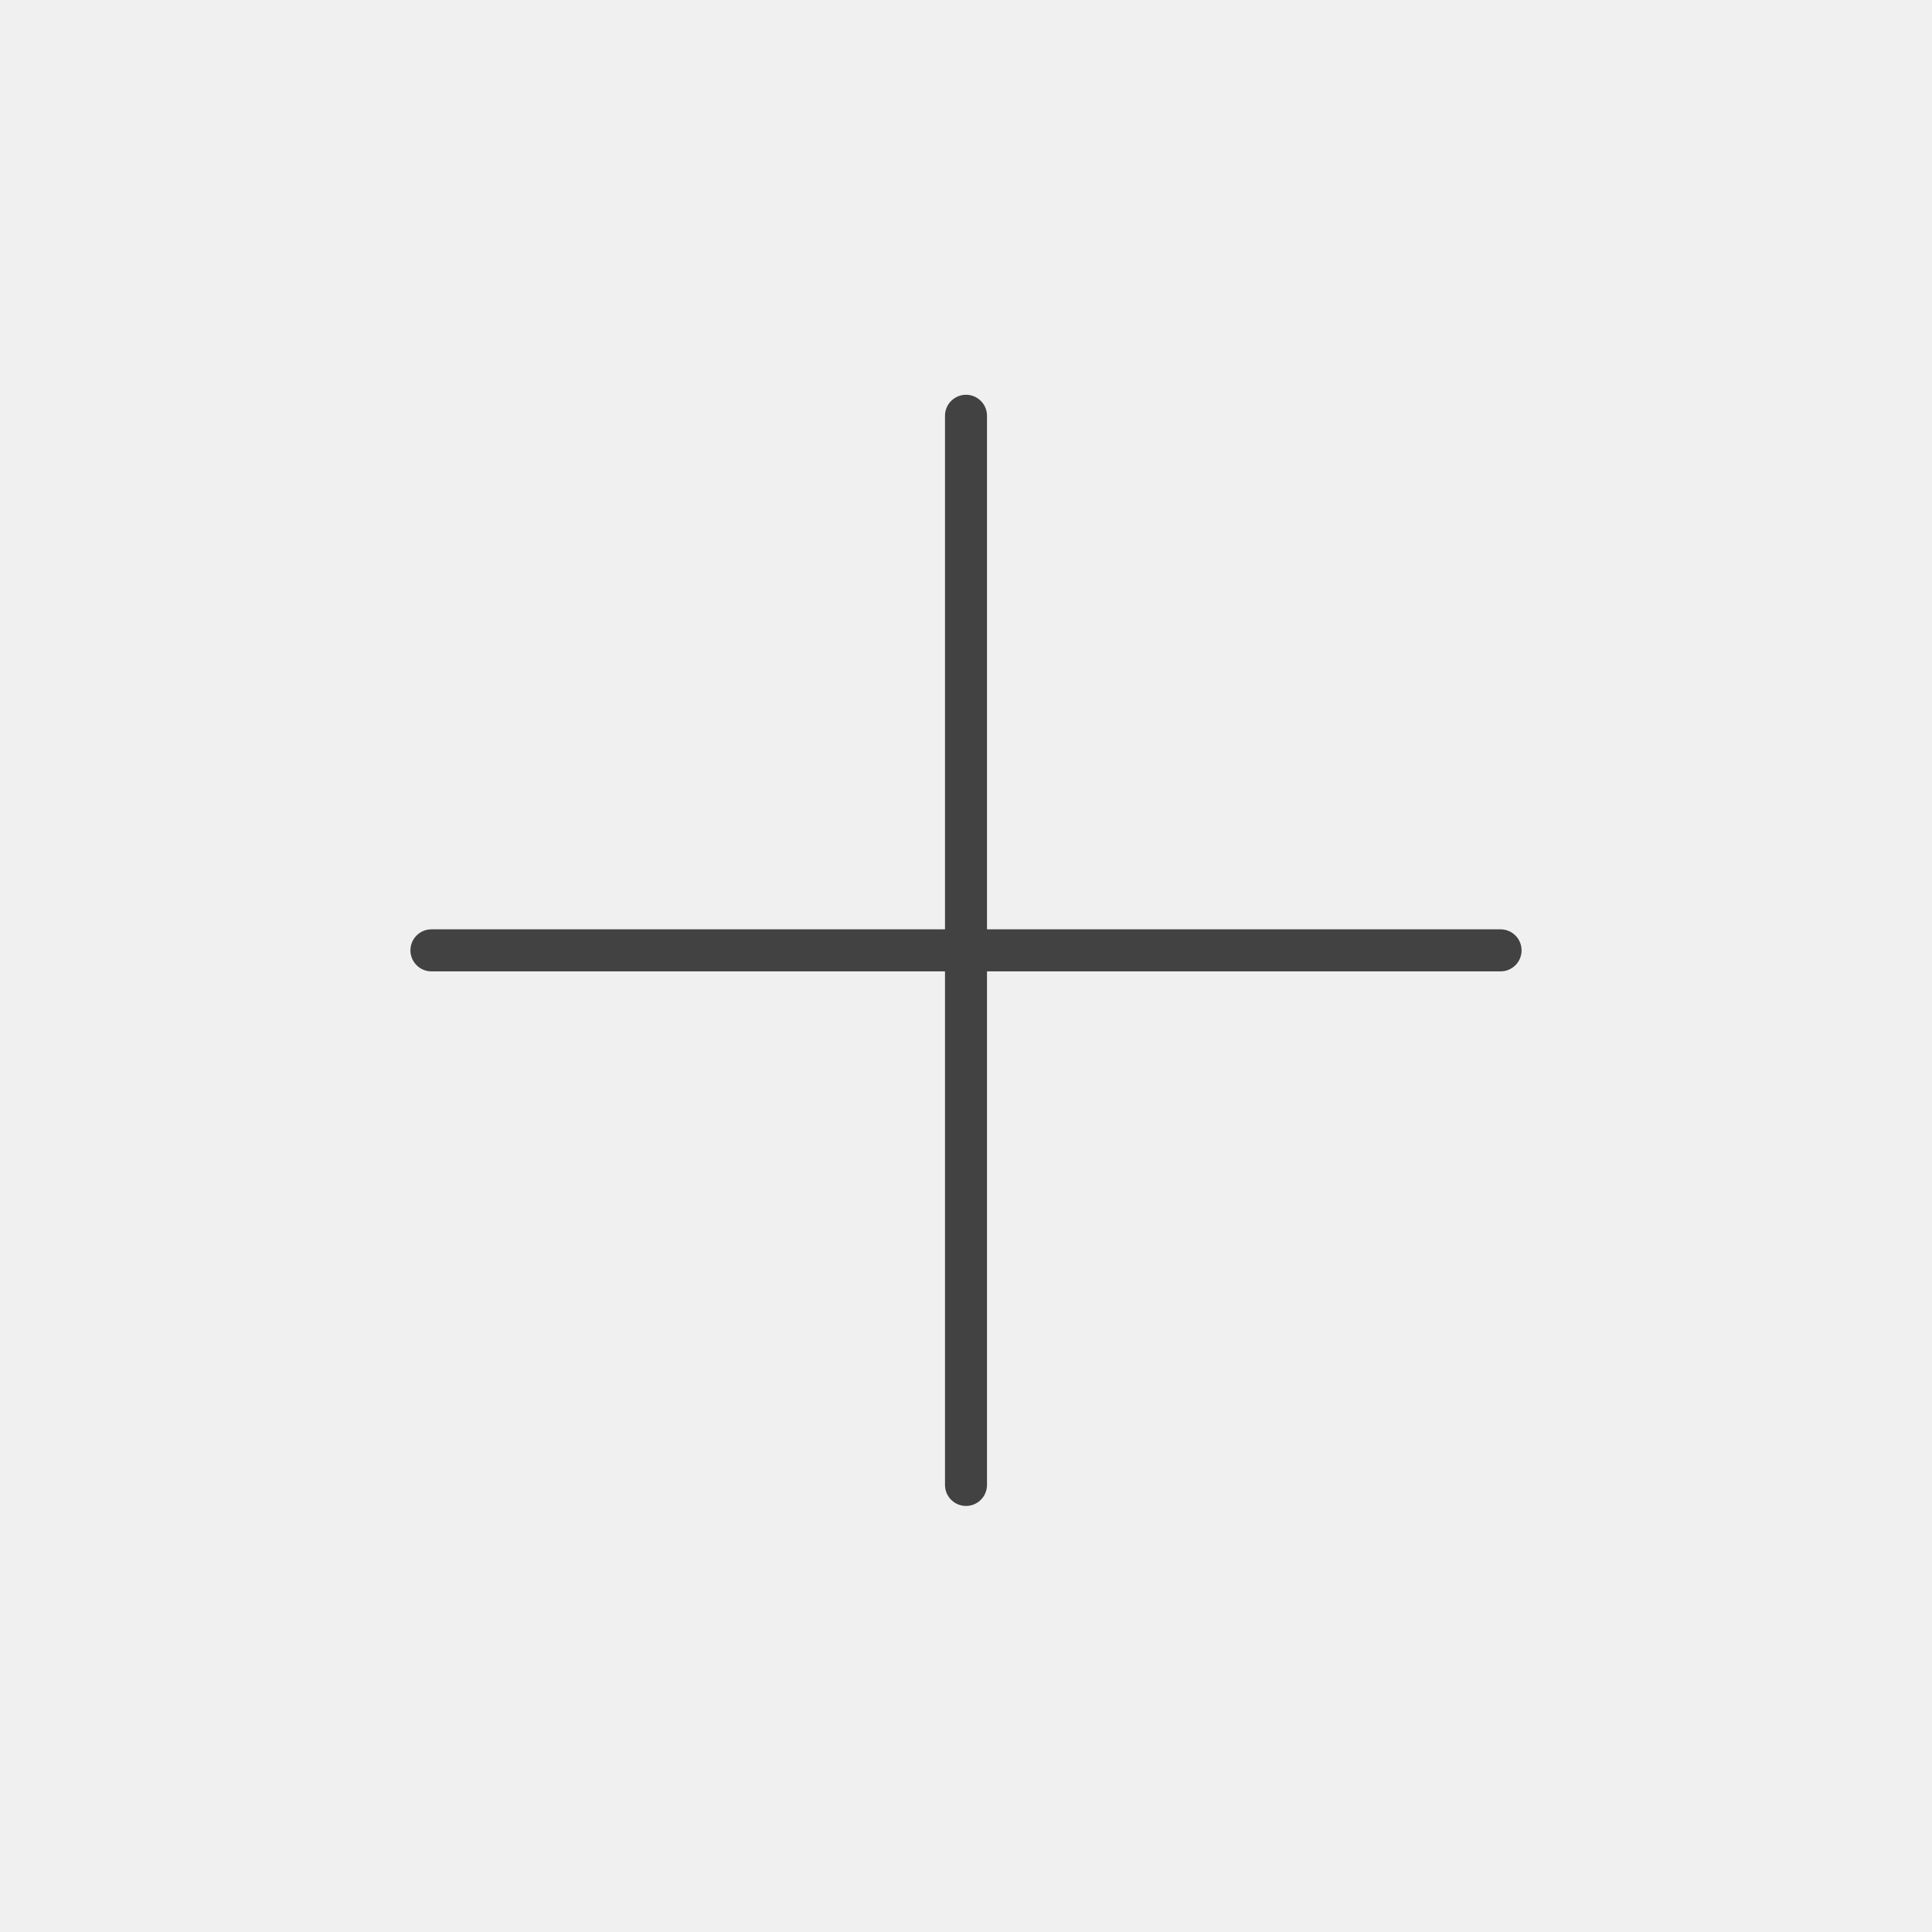
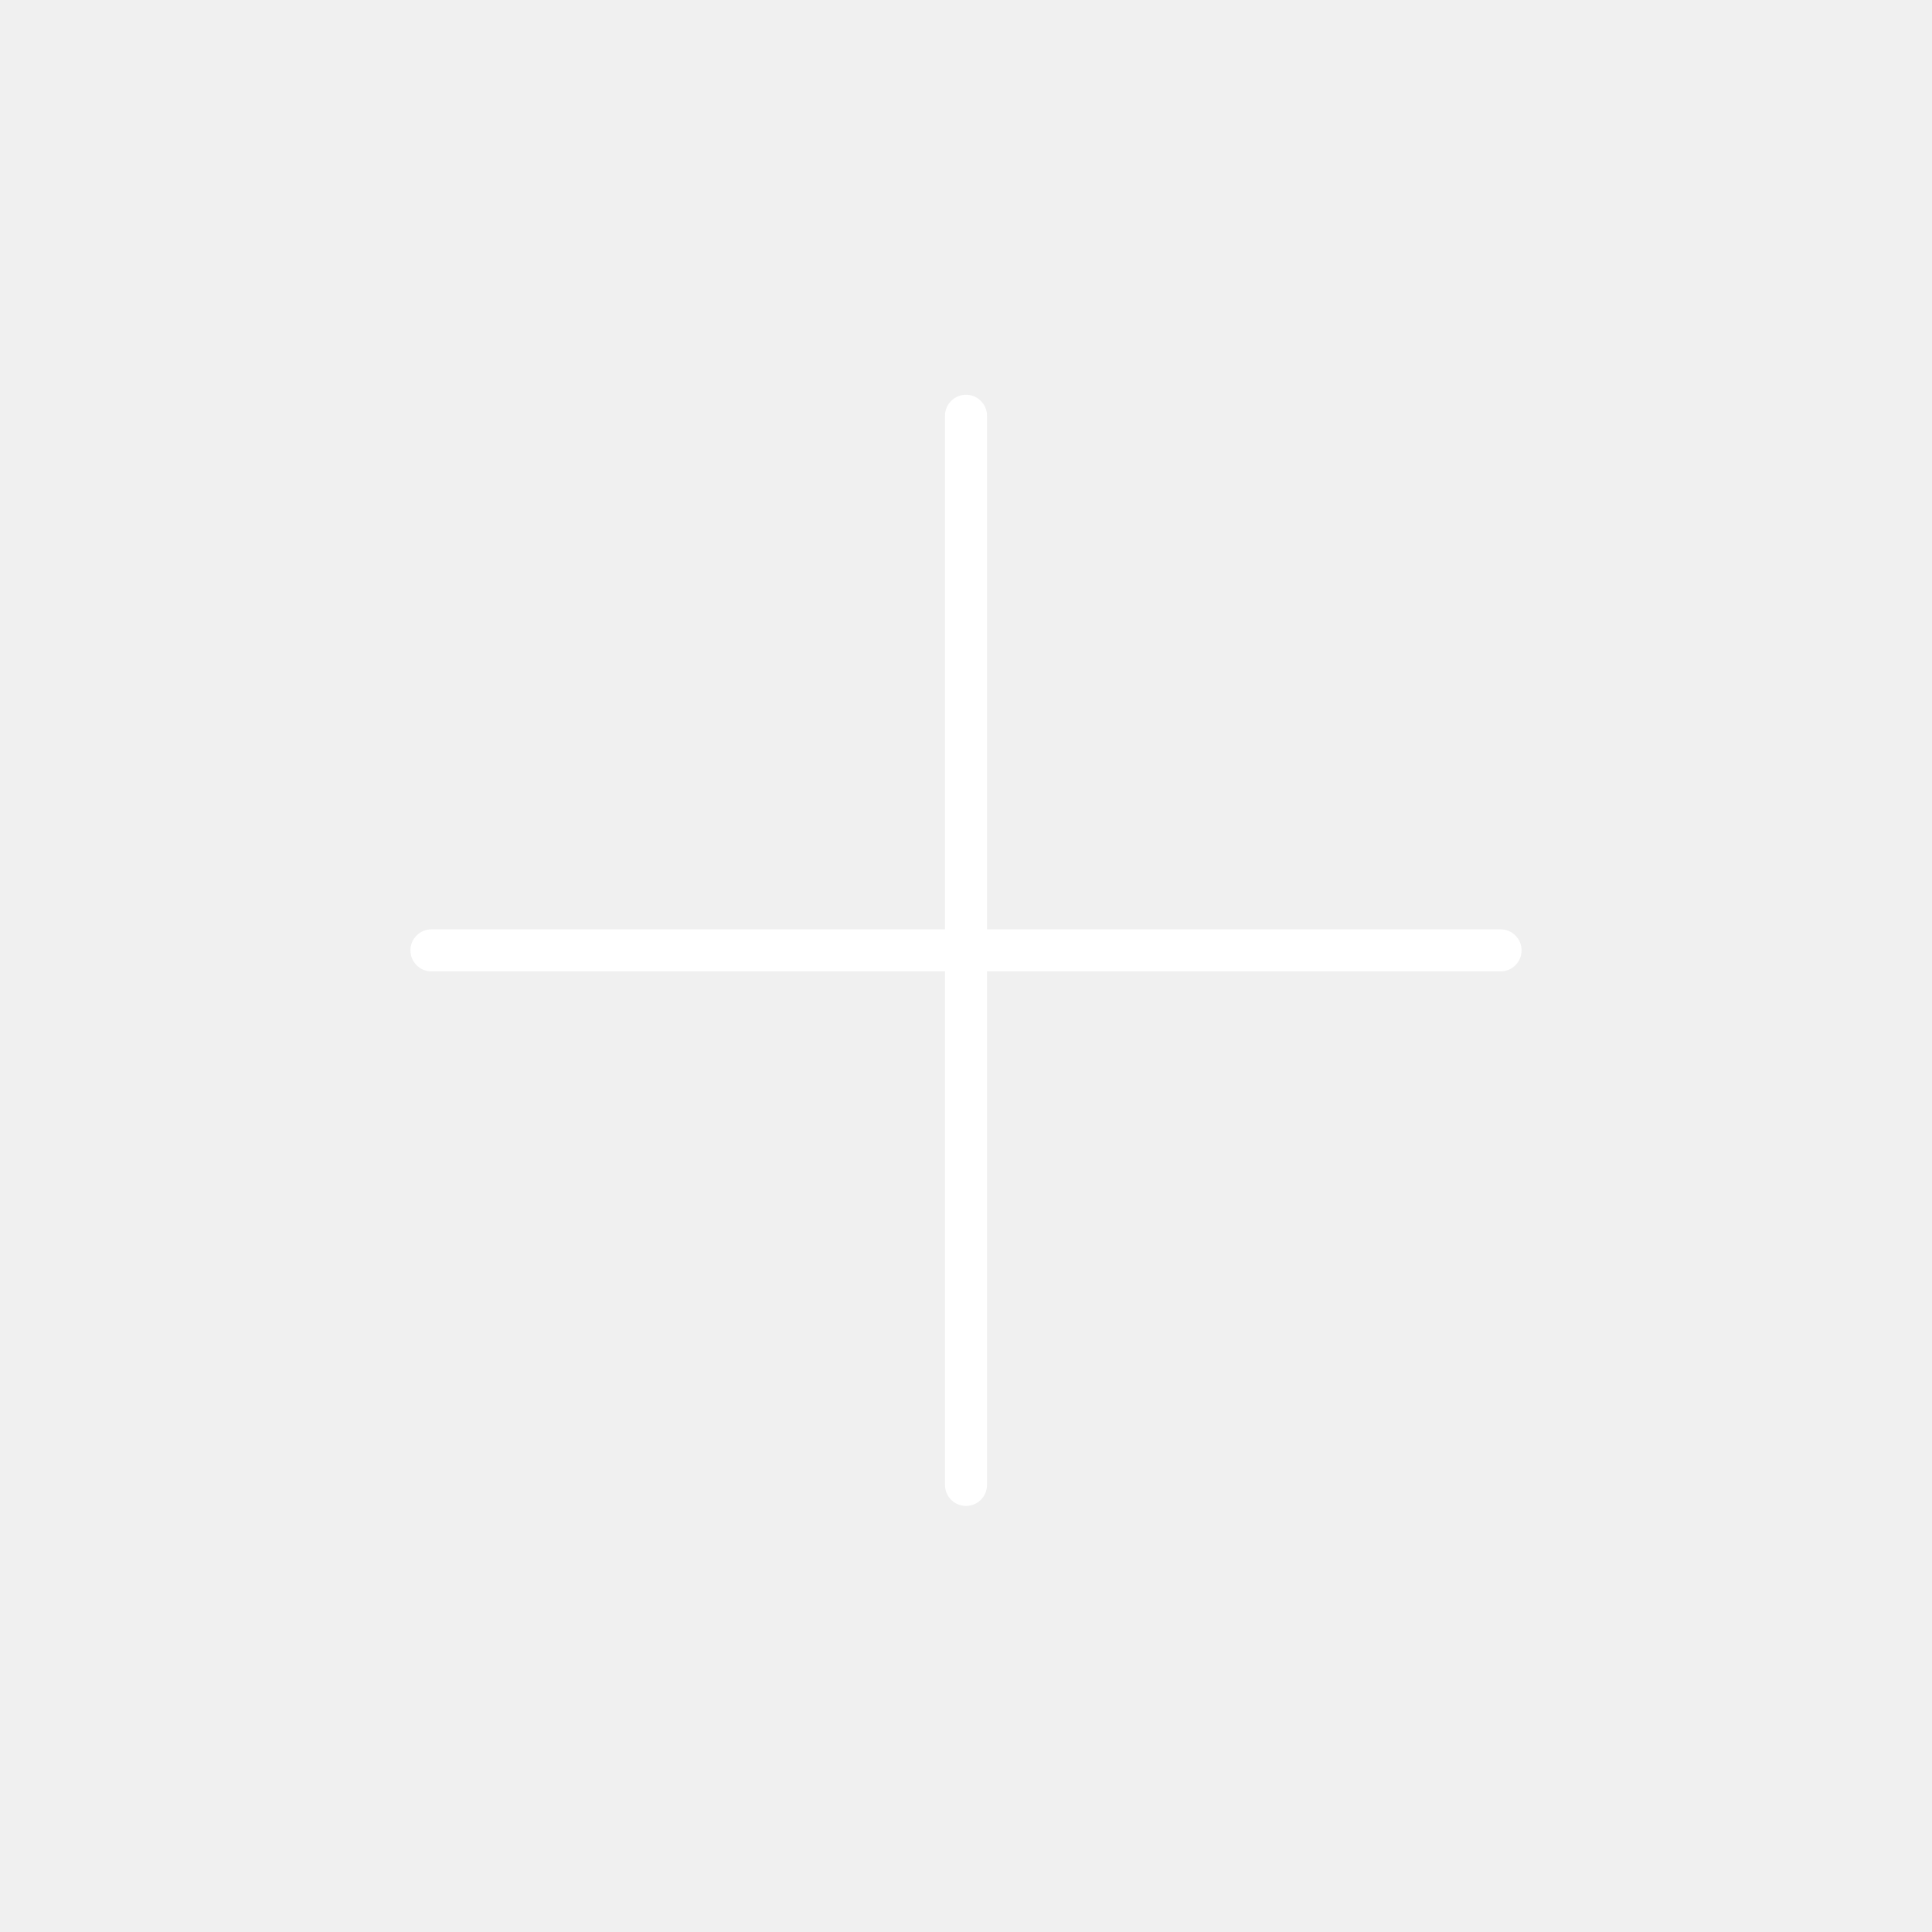
<svg xmlns="http://www.w3.org/2000/svg" width="46" height="46" viewBox="0 0 46 46" fill="none">
  <g clip-path="url(#clip0_1_14)">
-     <path d="M23.5 35.355C23.5 35.488 23.448 35.615 23.354 35.709C23.26 35.803 23.133 35.856 23 35.856C22.867 35.856 22.74 35.803 22.646 35.709C22.552 35.615 22.5 35.488 22.5 35.355V23.128L10.272 23.128C10.139 23.128 10.012 23.075 9.918 22.981C9.825 22.887 9.772 22.76 9.772 22.627C9.772 22.495 9.825 22.367 9.918 22.274C10.012 22.18 10.139 22.127 10.272 22.127L22.5 22.127V9.899C22.5 9.767 22.552 9.64 22.646 9.546C22.74 9.452 22.867 9.399 23 9.399C23.133 9.399 23.26 9.452 23.354 9.546C23.448 9.64 23.5 9.767 23.5 9.899V22.127L35.728 22.127C35.794 22.127 35.859 22.14 35.919 22.165C35.98 22.19 36.035 22.227 36.082 22.274C36.128 22.32 36.165 22.375 36.19 22.436C36.215 22.497 36.228 22.562 36.228 22.627C36.228 22.693 36.215 22.758 36.19 22.819C36.165 22.88 36.128 22.935 36.082 22.981C36.035 23.028 35.98 23.064 35.919 23.09C35.859 23.115 35.794 23.128 35.728 23.128L23.5 23.128V35.355Z" fill="#424242" />
+     <path d="M23.5 35.355C23.5 35.488 23.448 35.615 23.354 35.709C23.26 35.803 23.133 35.856 23 35.856C22.867 35.856 22.74 35.803 22.646 35.709C22.552 35.615 22.5 35.488 22.5 35.355V23.128L10.272 23.128C10.139 23.128 10.012 23.075 9.918 22.981C9.825 22.887 9.772 22.76 9.772 22.627C9.772 22.495 9.825 22.367 9.918 22.274C10.012 22.18 10.139 22.127 10.272 22.127L22.5 22.127V9.899C22.5 9.767 22.552 9.64 22.646 9.546C22.74 9.452 22.867 9.399 23 9.399C23.133 9.399 23.26 9.452 23.354 9.546C23.448 9.64 23.5 9.767 23.5 9.899V22.127L35.728 22.127C35.794 22.127 35.859 22.14 35.919 22.165C35.98 22.19 36.035 22.227 36.082 22.274C36.128 22.32 36.165 22.375 36.19 22.436C36.215 22.497 36.228 22.562 36.228 22.627C36.228 22.693 36.215 22.758 36.19 22.819C36.165 22.88 36.128 22.935 36.082 22.981C36.035 23.028 35.98 23.064 35.919 23.09C35.859 23.115 35.794 23.128 35.728 23.128L23.5 23.128V35.355Z" fill="#FFFFFF" />
  </g>
  <defs>
    <clipPath id="clip0_1_14">
      <rect width="32" height="32" fill="white" transform="translate(23) rotate(45)" />
    </clipPath>
  </defs>
</svg>
